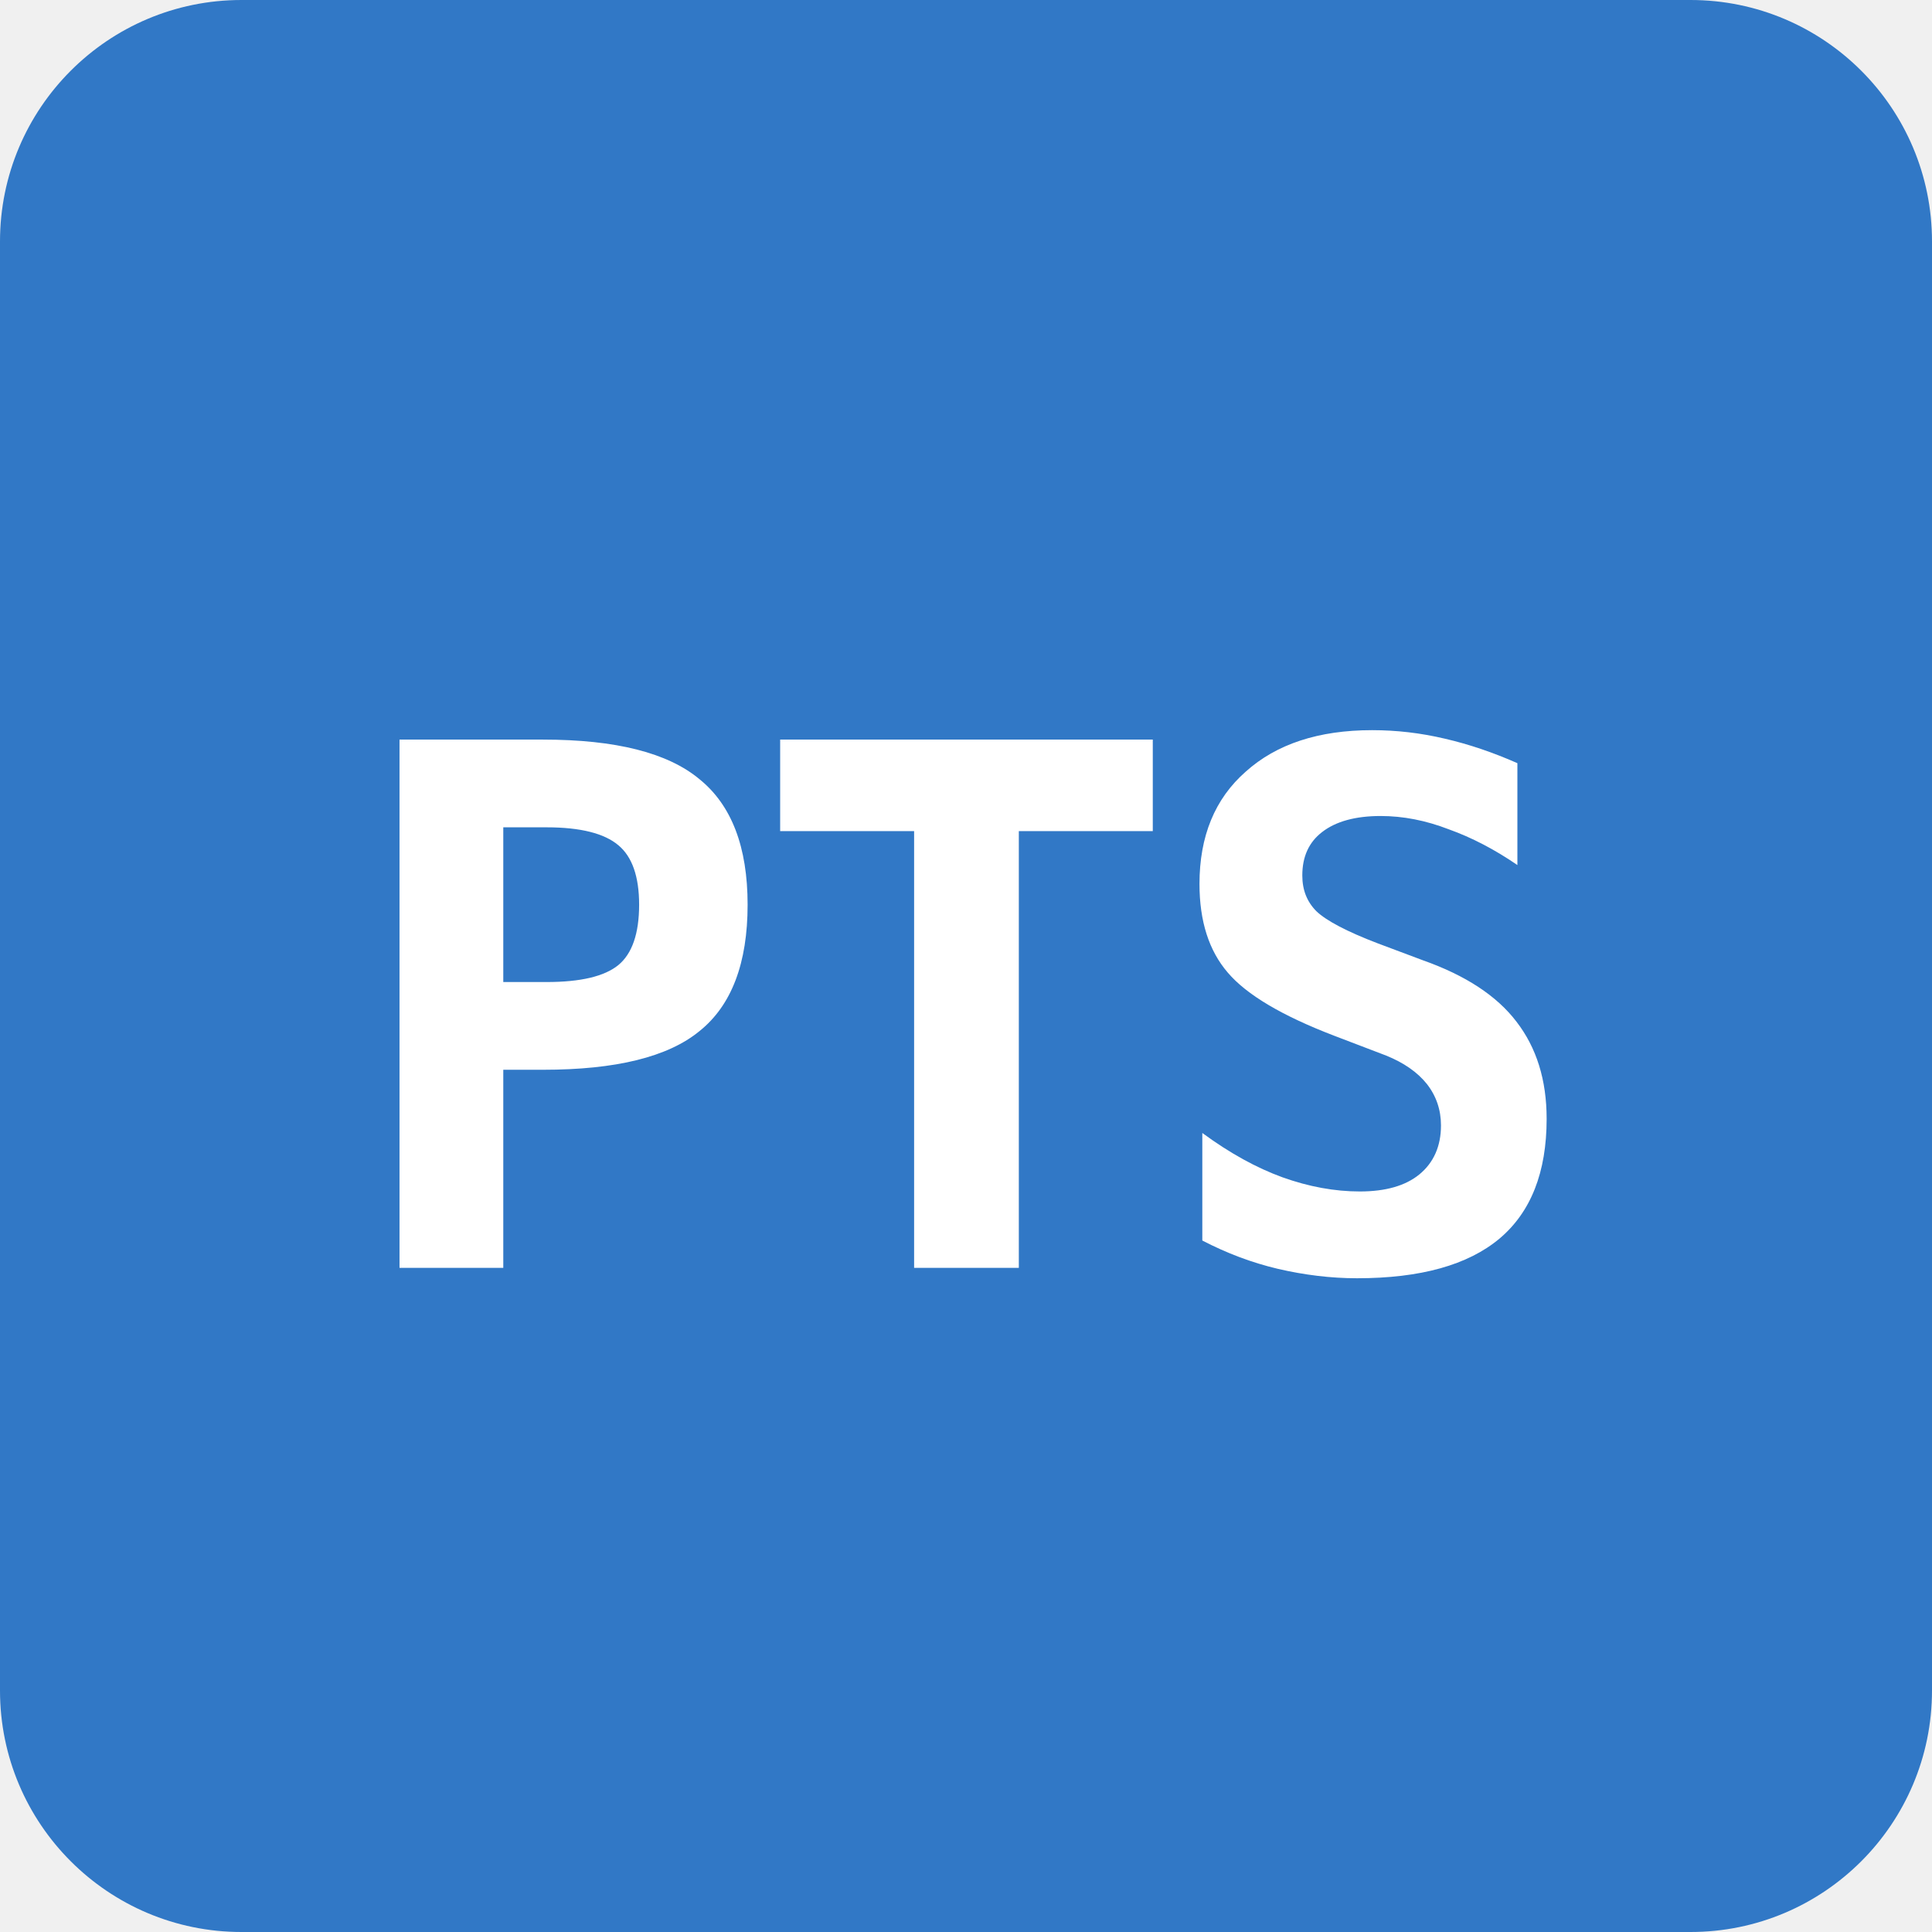
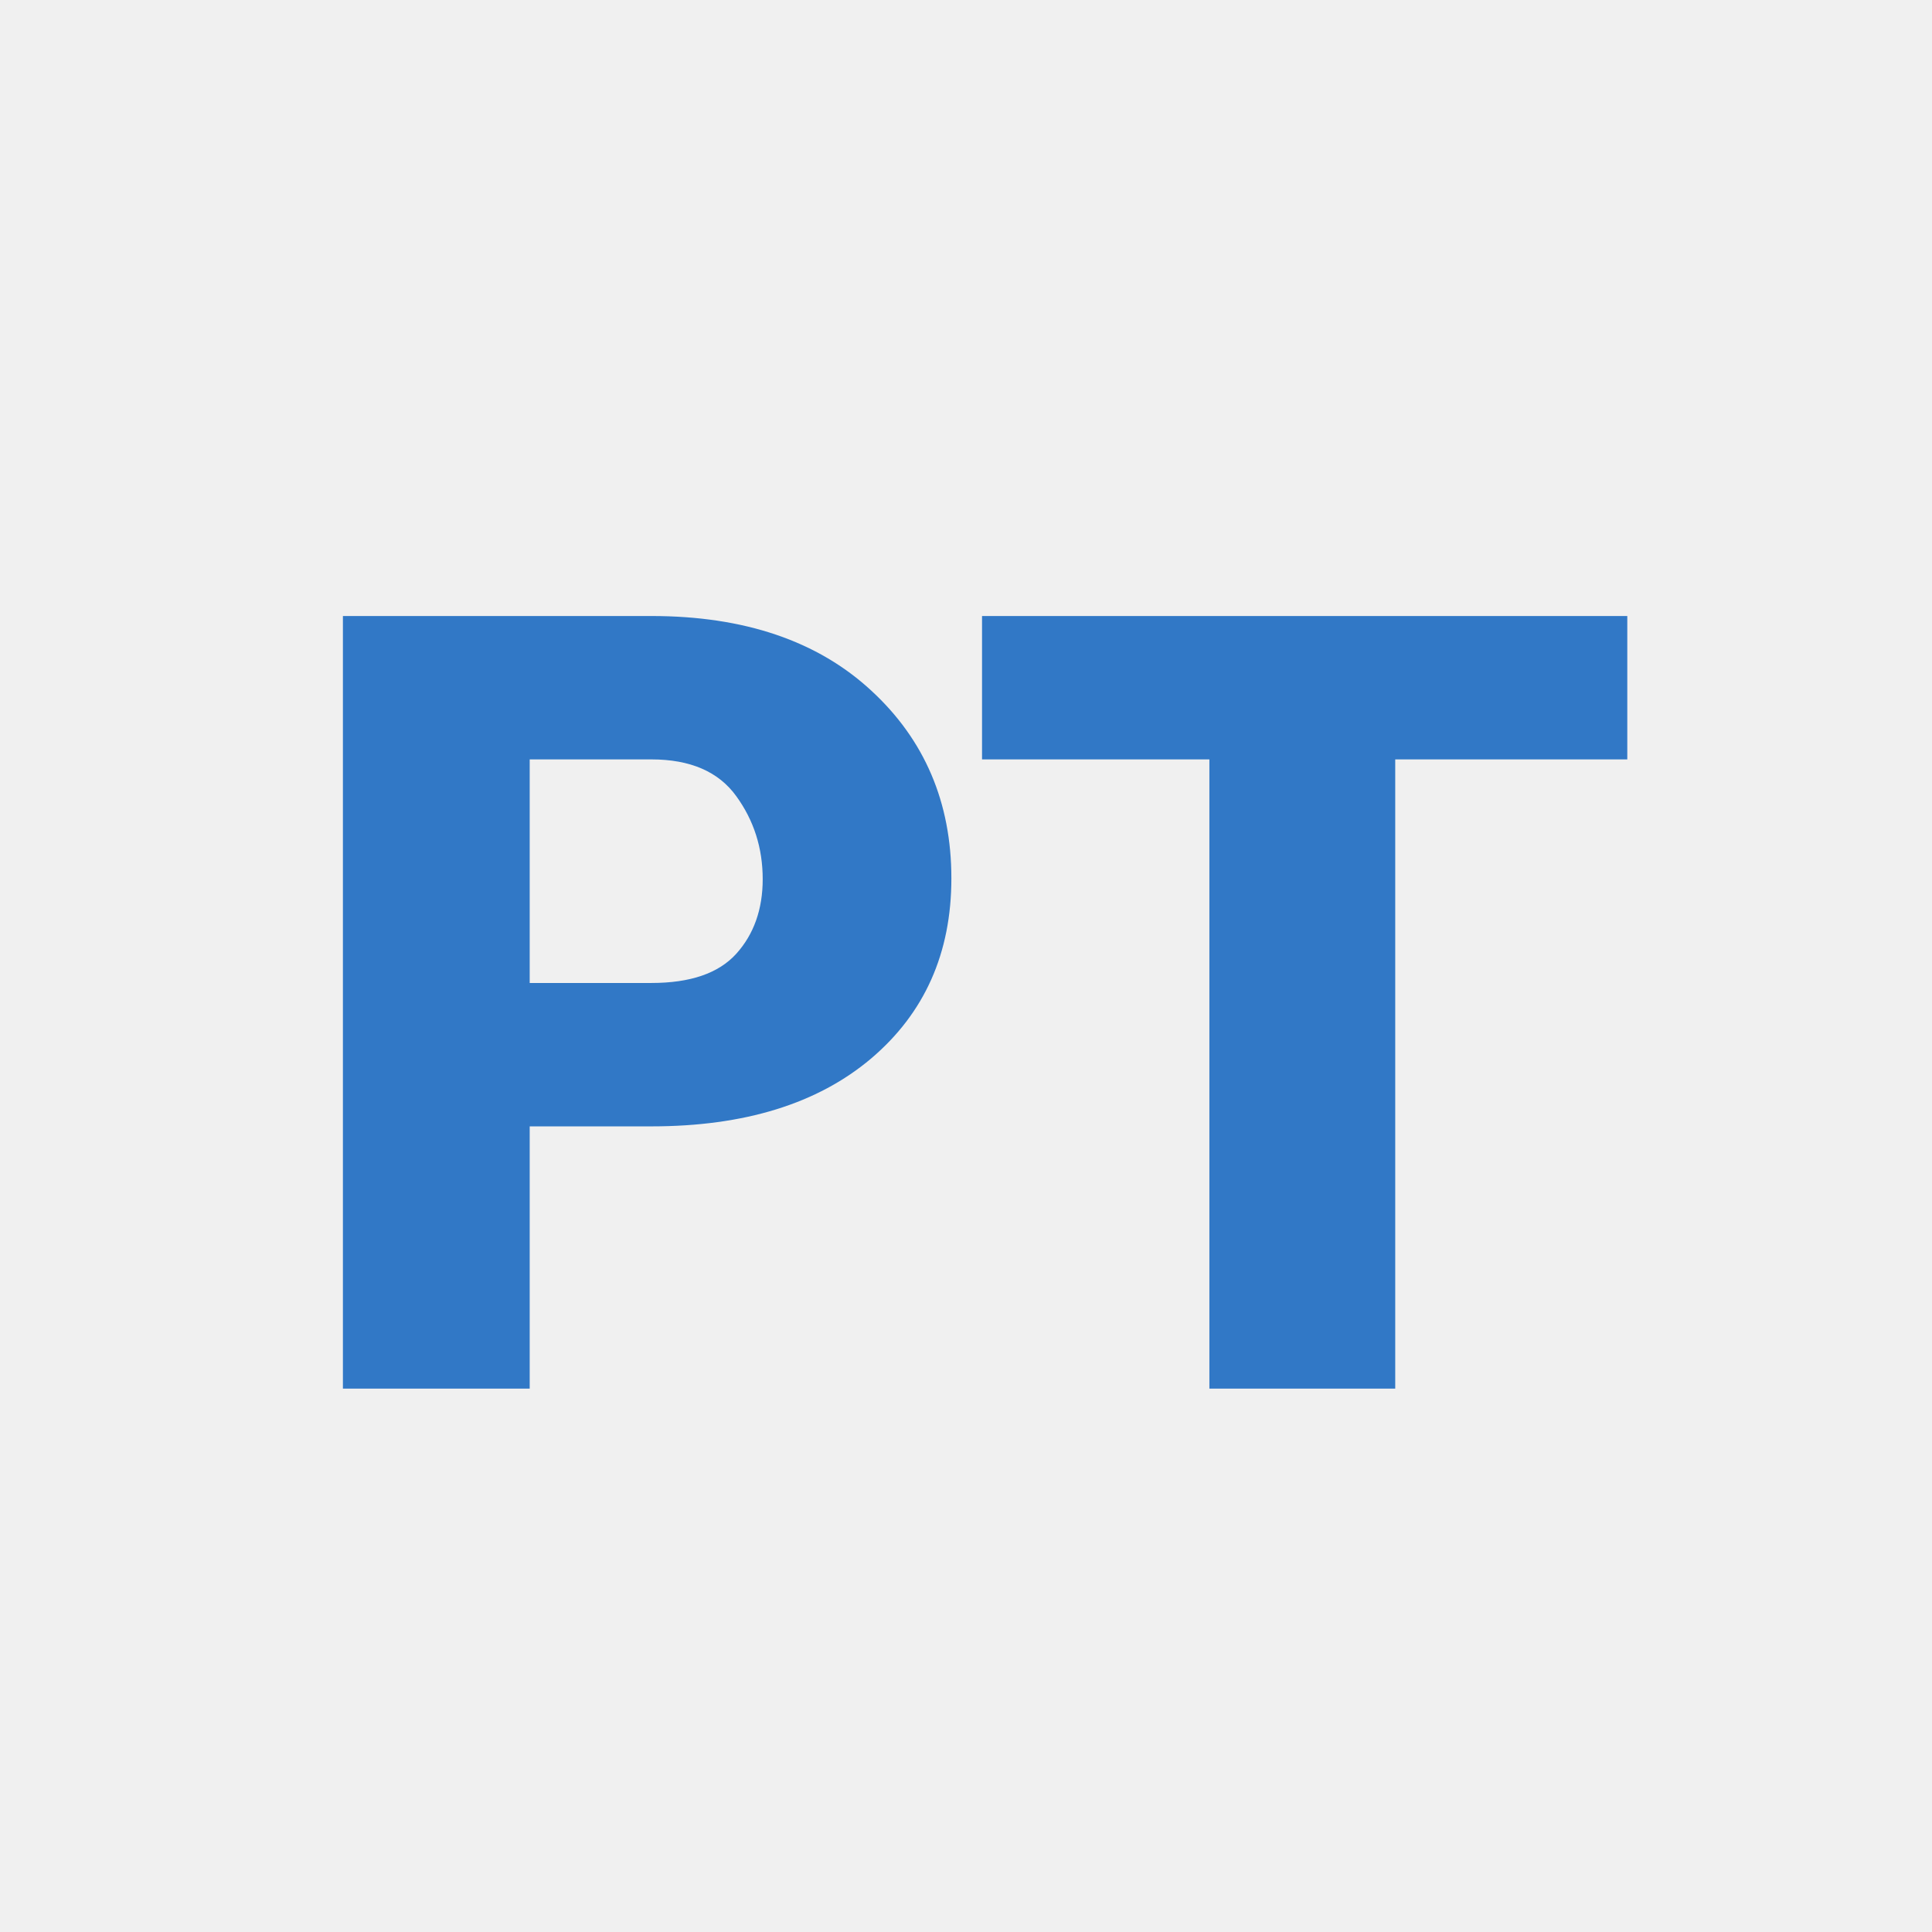
<svg xmlns="http://www.w3.org/2000/svg" viewBox="0 0 32 32">
-   <rect width="32" height="32" rx="4" fill="#3178c6" />
-   <text x="16" y="21" text-anchor="middle" font-family="ui-monospace,Menlo,Monaco,Consolas,monospace" font-weight="900" font-size="12" fill="#ffffff" letter-spacing="-0.5">PTS</text>
+   <text x="16" y="23" text-anchor="middle" font-family="-apple-system,BlinkMacSystemFont,'Segoe UI',Roboto,'Helvetica Neue',Arial,sans-serif" font-weight="800" font-size="18" fill="#3178c6" letter-spacing="-0.5">PT</text>
</svg>
